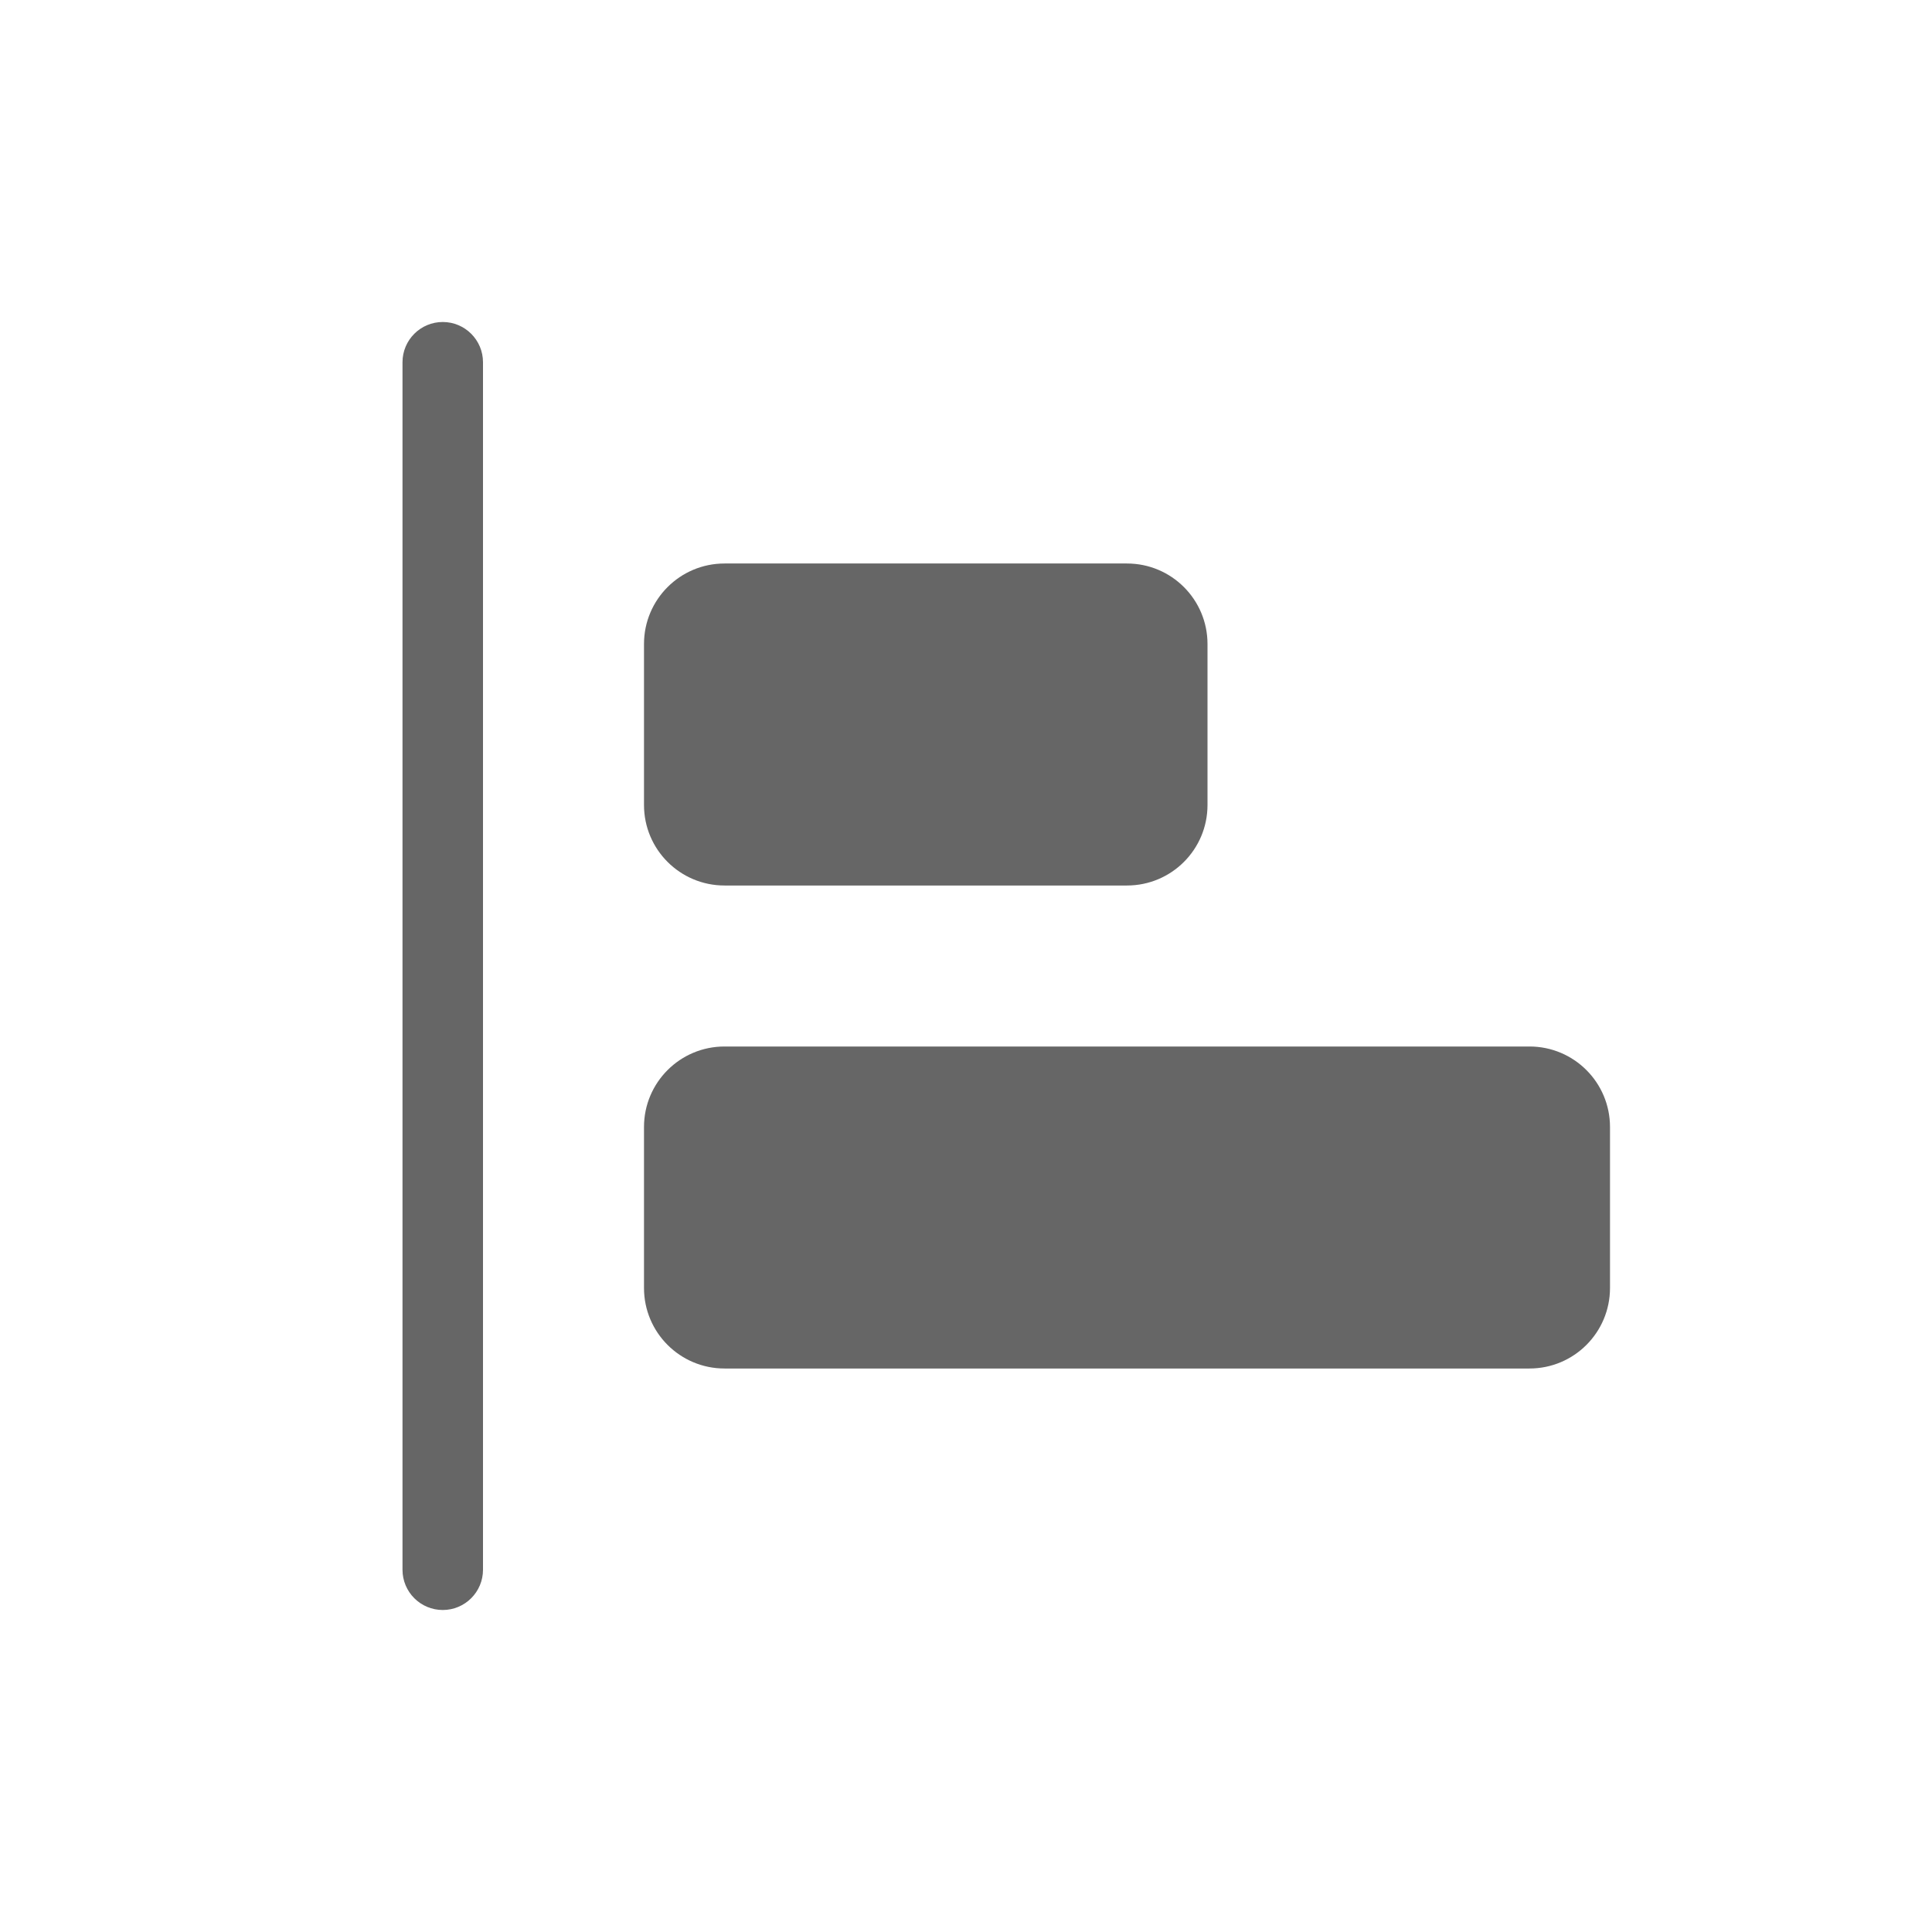
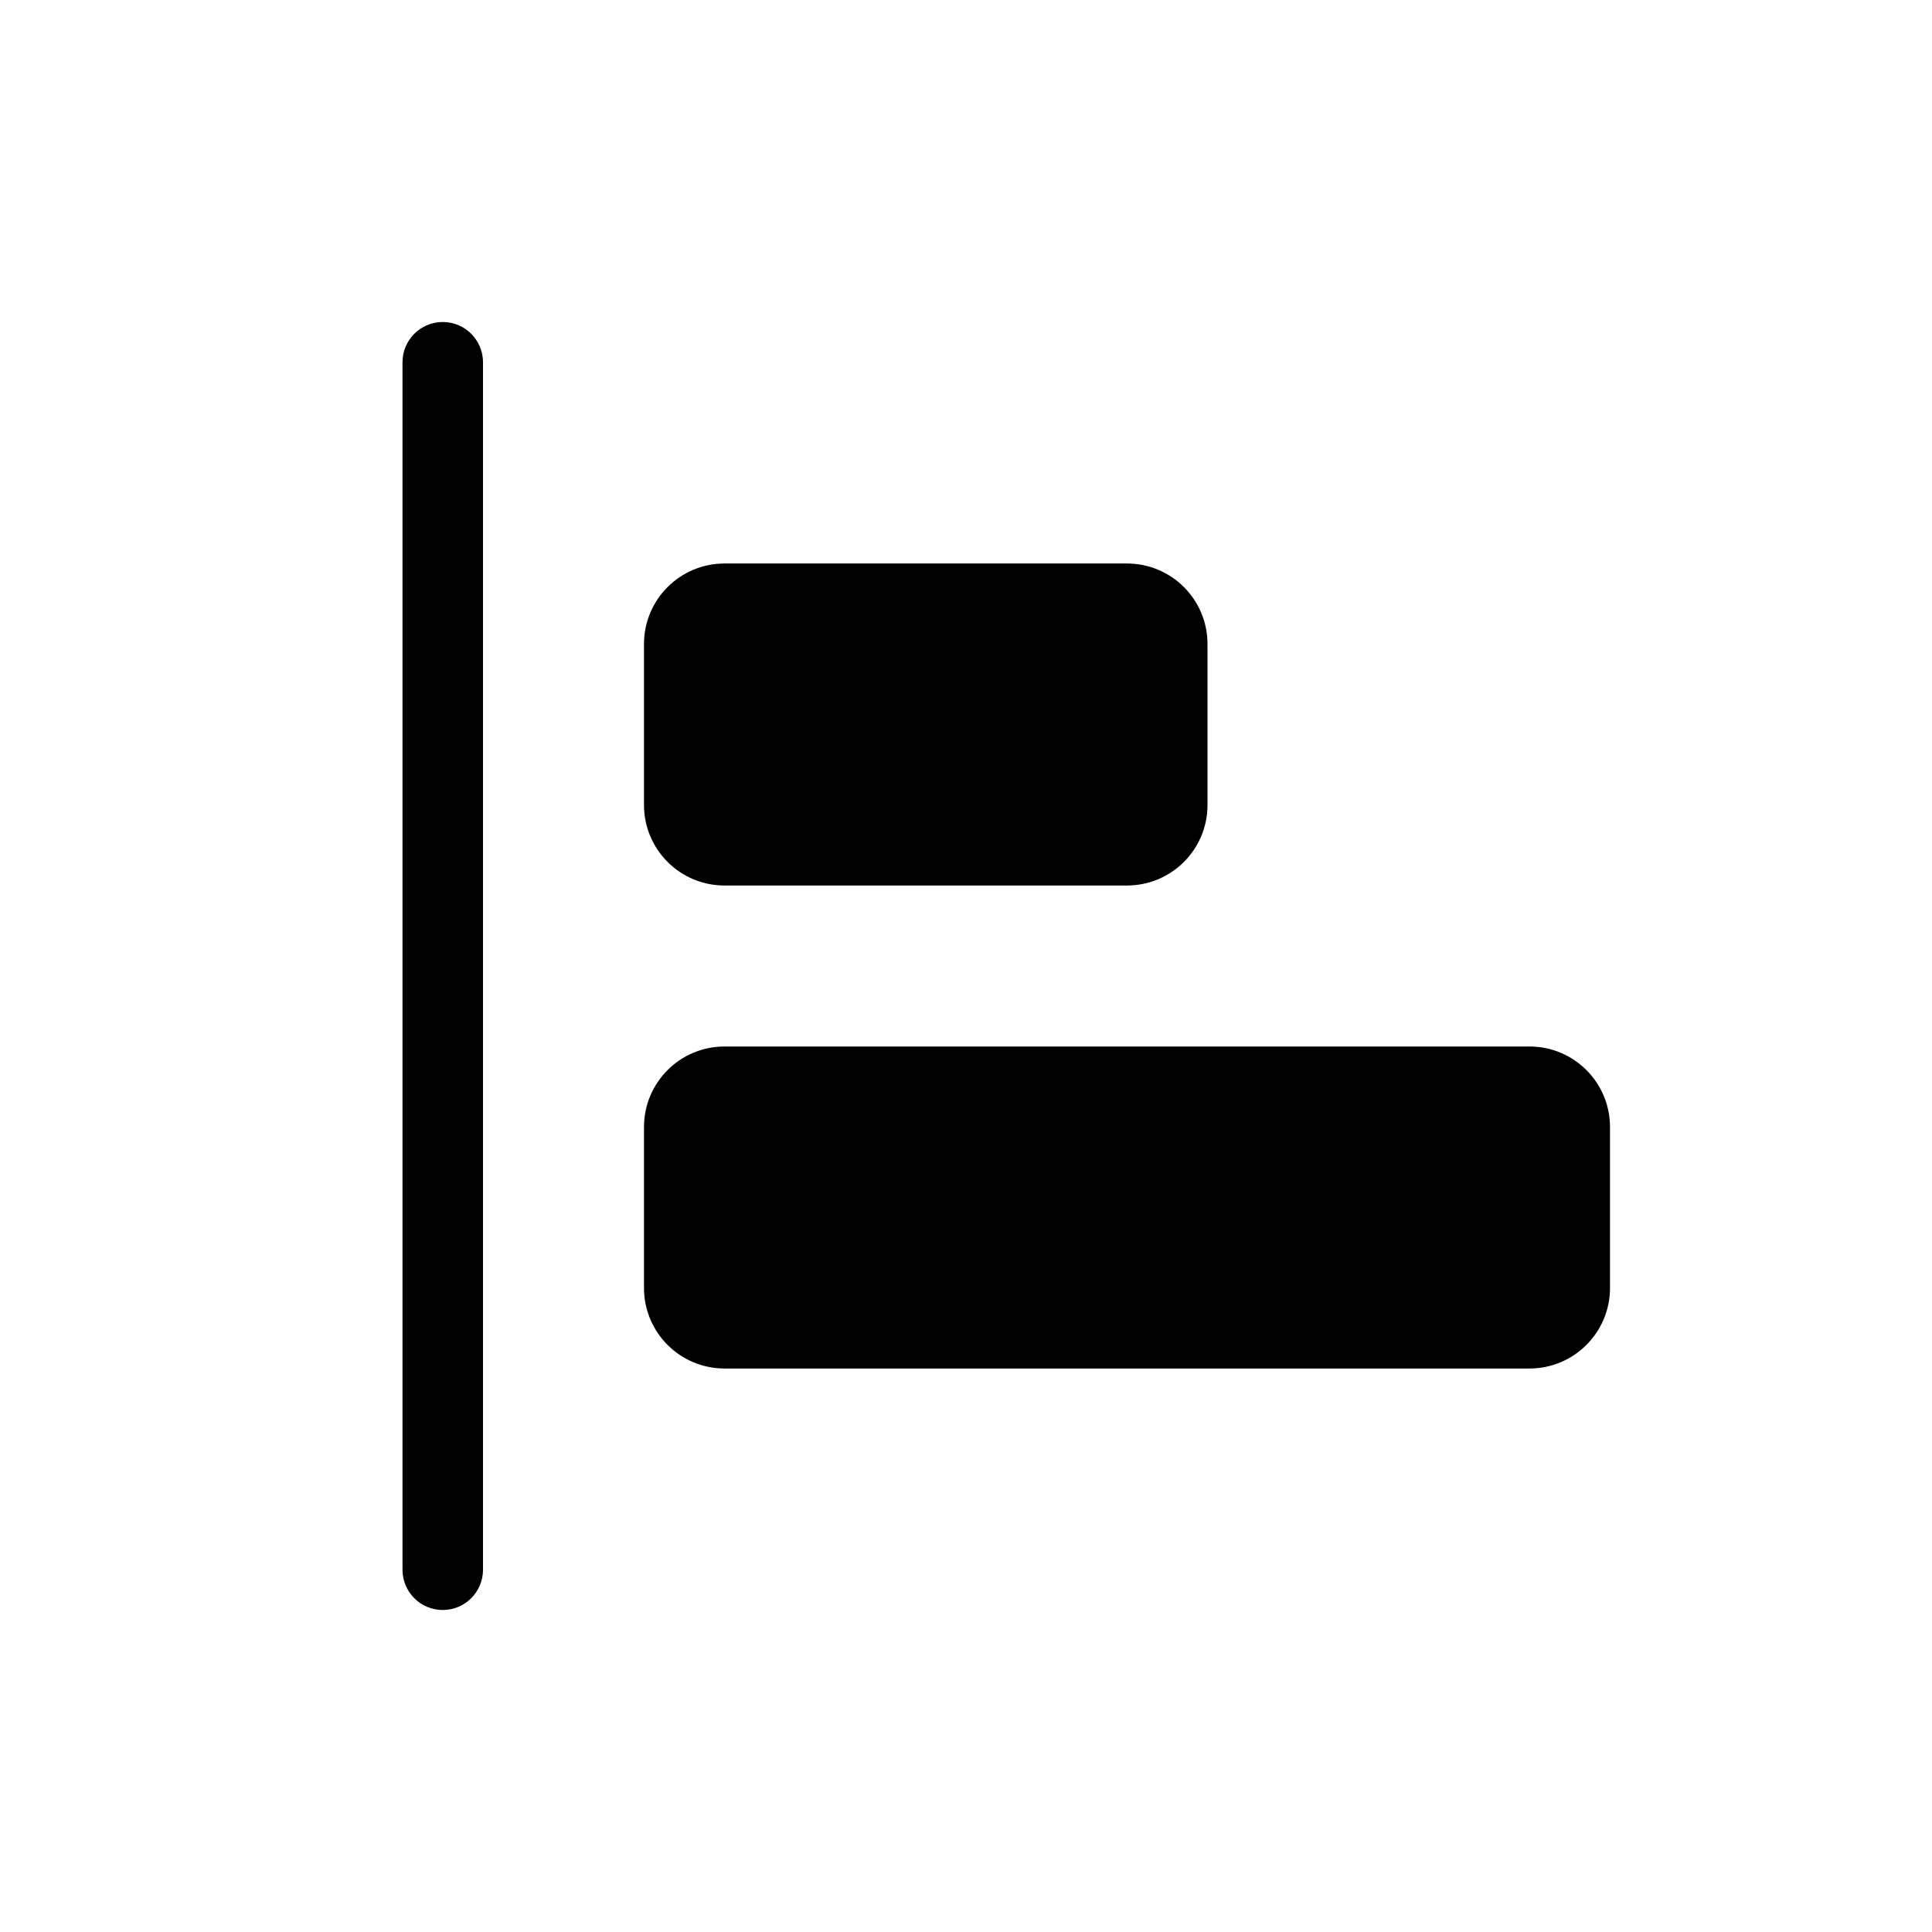
<svg xmlns="http://www.w3.org/2000/svg" t="1721113281502" class="icon" viewBox="0 0 1024 1024" version="1.1" p-id="4028" width="200" height="200">
-   <path d="M234.667 170.667a21.333 21.333 0 0 1 21.333 21.333v640a21.333 21.333 0 1 1-42.667 0v-640a21.333 21.333 0 0 1 21.333-21.333zM810.667 554.667a42.667 42.667 0 0 1 42.667 42.667v85.333a42.667 42.667 0 0 1-42.667 42.667H384a42.667 42.667 0 0 1-42.667-42.667v-85.333a42.667 42.667 0 0 1 42.667-42.667h426.667z m-213.333-256a42.667 42.667 0 0 1 42.667 42.667v85.333a42.667 42.667 0 0 1-42.667 42.667H384a42.667 42.667 0 0 1-42.667-42.667V341.333a42.667 42.667 0 0 1 42.667-42.667h213.333z" fill="#666666" p-id="4029" />
+   <path d="M234.667 170.667a21.333 21.333 0 0 1 21.333 21.333v640a21.333 21.333 0 1 1-42.667 0v-640a21.333 21.333 0 0 1 21.333-21.333zM810.667 554.667a42.667 42.667 0 0 1 42.667 42.667v85.333a42.667 42.667 0 0 1-42.667 42.667H384a42.667 42.667 0 0 1-42.667-42.667v-85.333a42.667 42.667 0 0 1 42.667-42.667h426.667z m-213.333-256a42.667 42.667 0 0 1 42.667 42.667v85.333a42.667 42.667 0 0 1-42.667 42.667H384a42.667 42.667 0 0 1-42.667-42.667V341.333a42.667 42.667 0 0 1 42.667-42.667h213.333z" p-id="4029" />
</svg>
